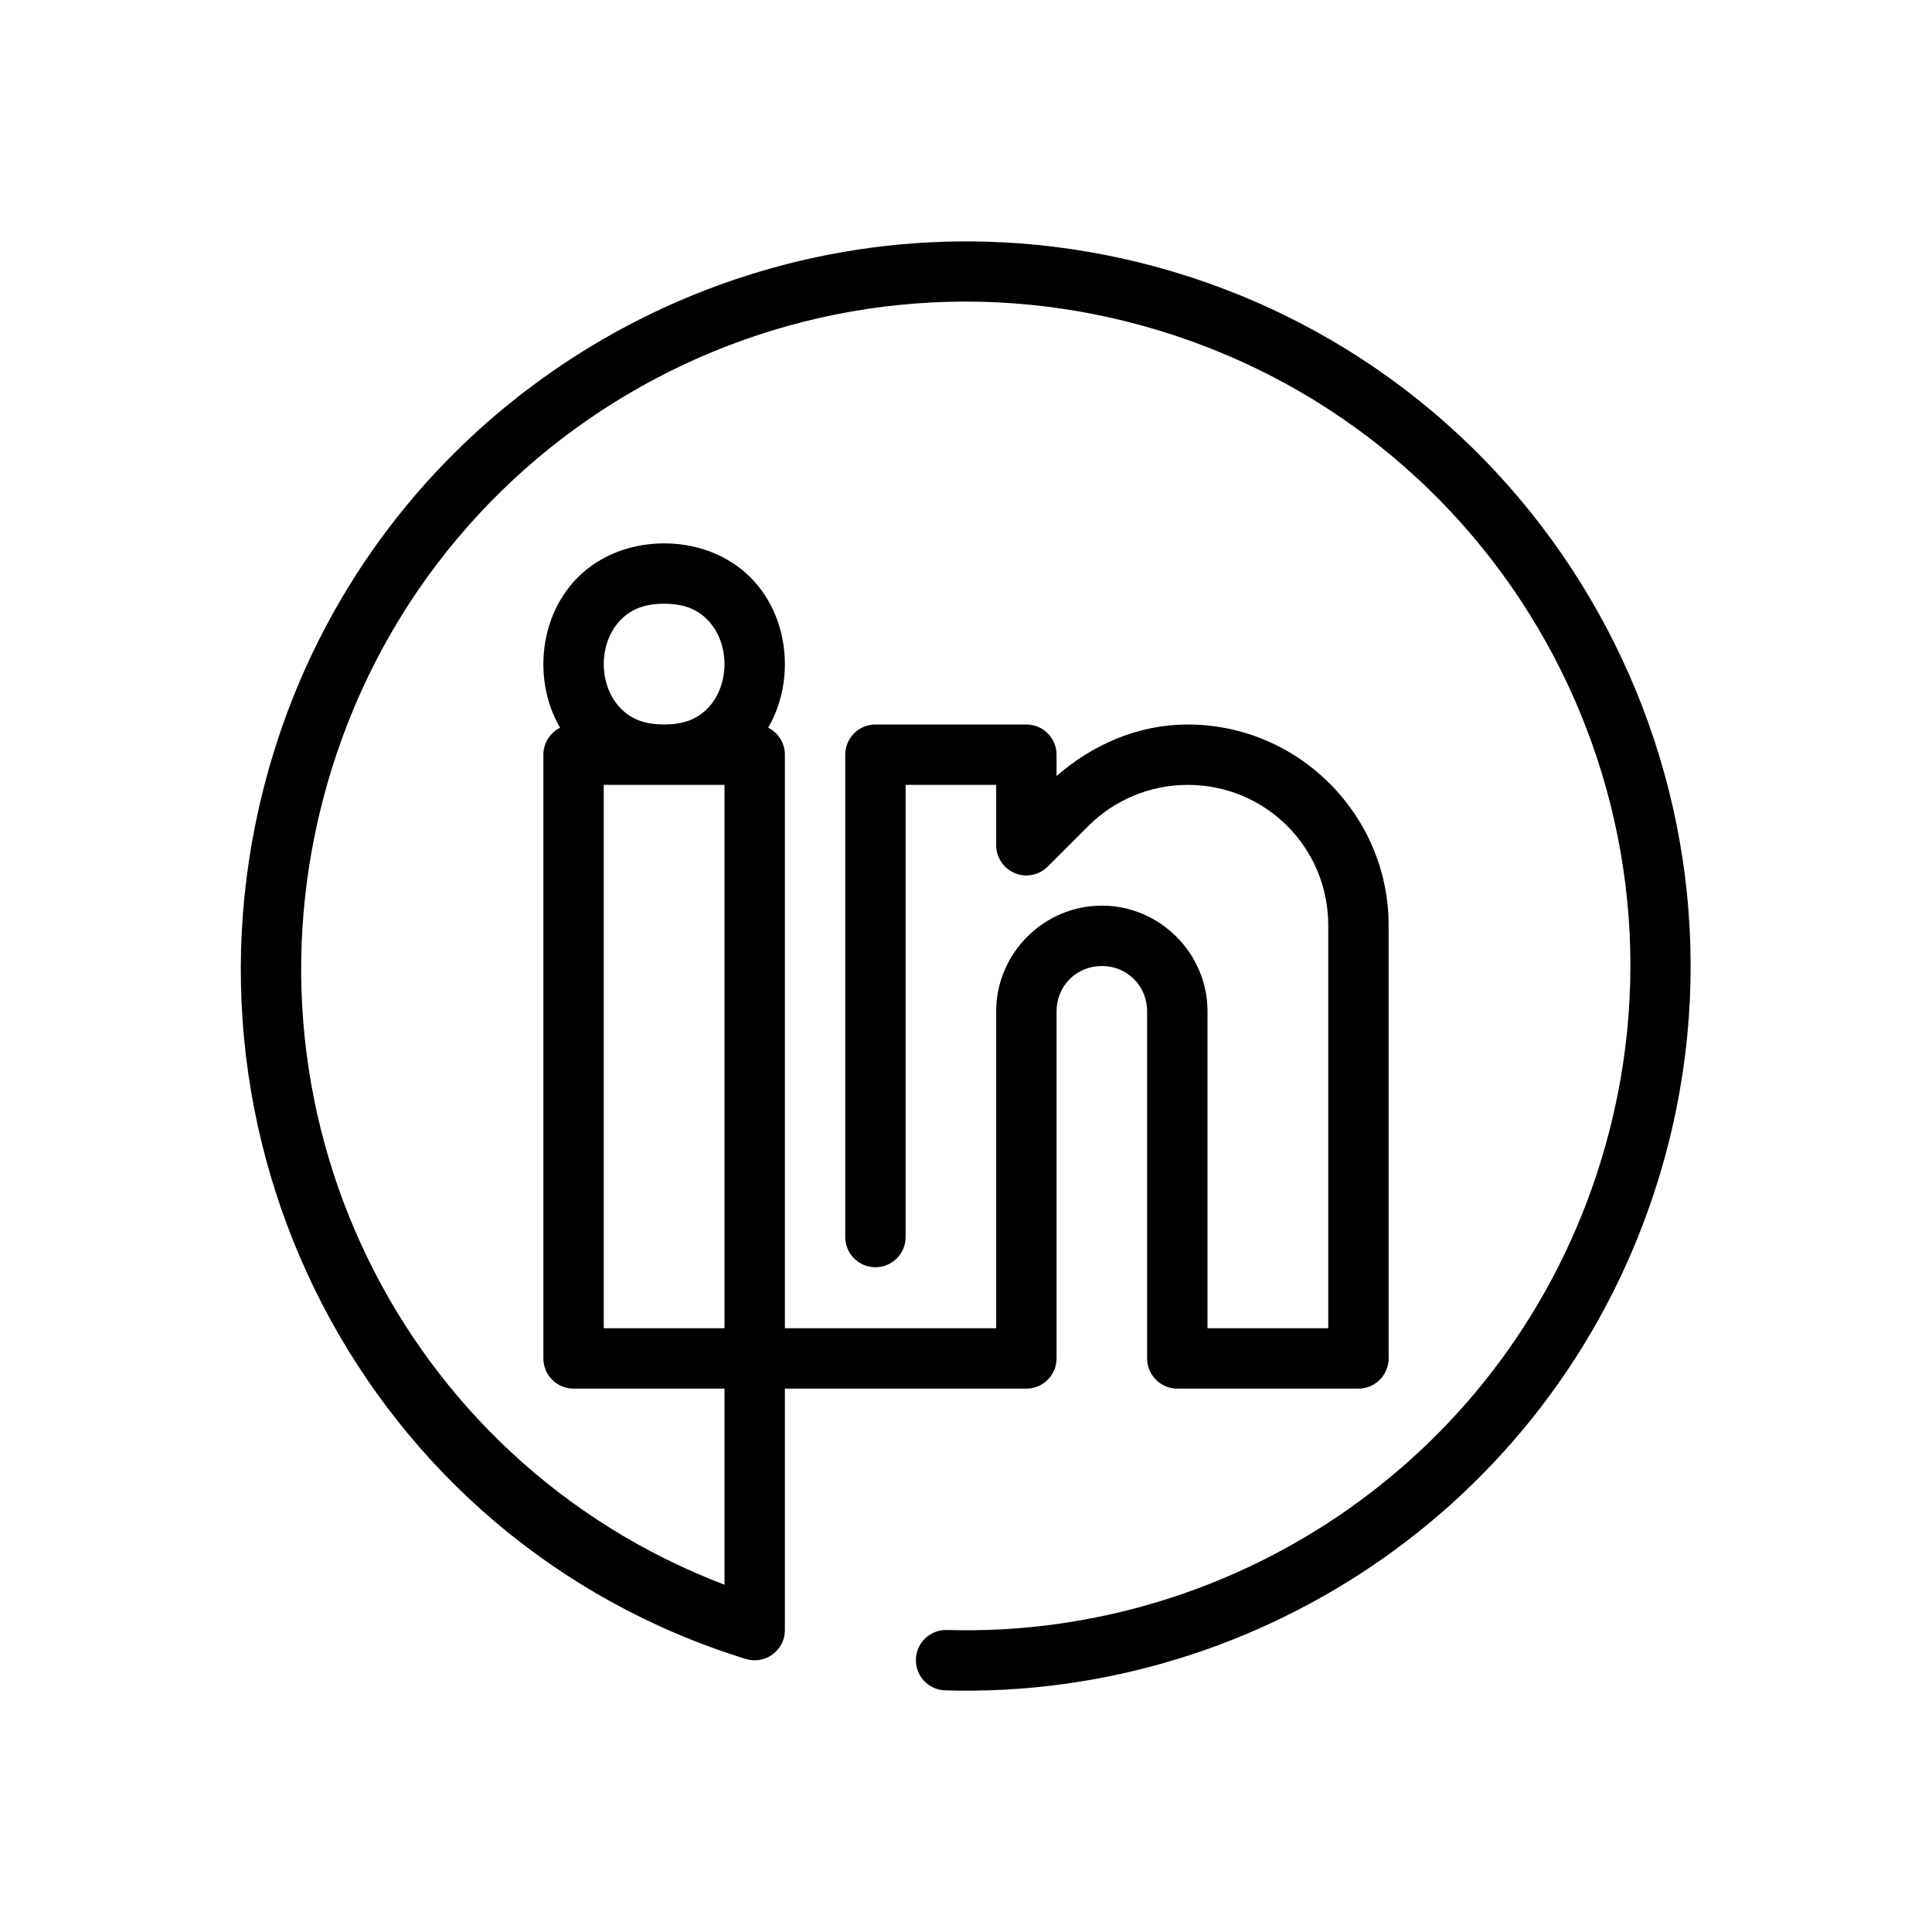
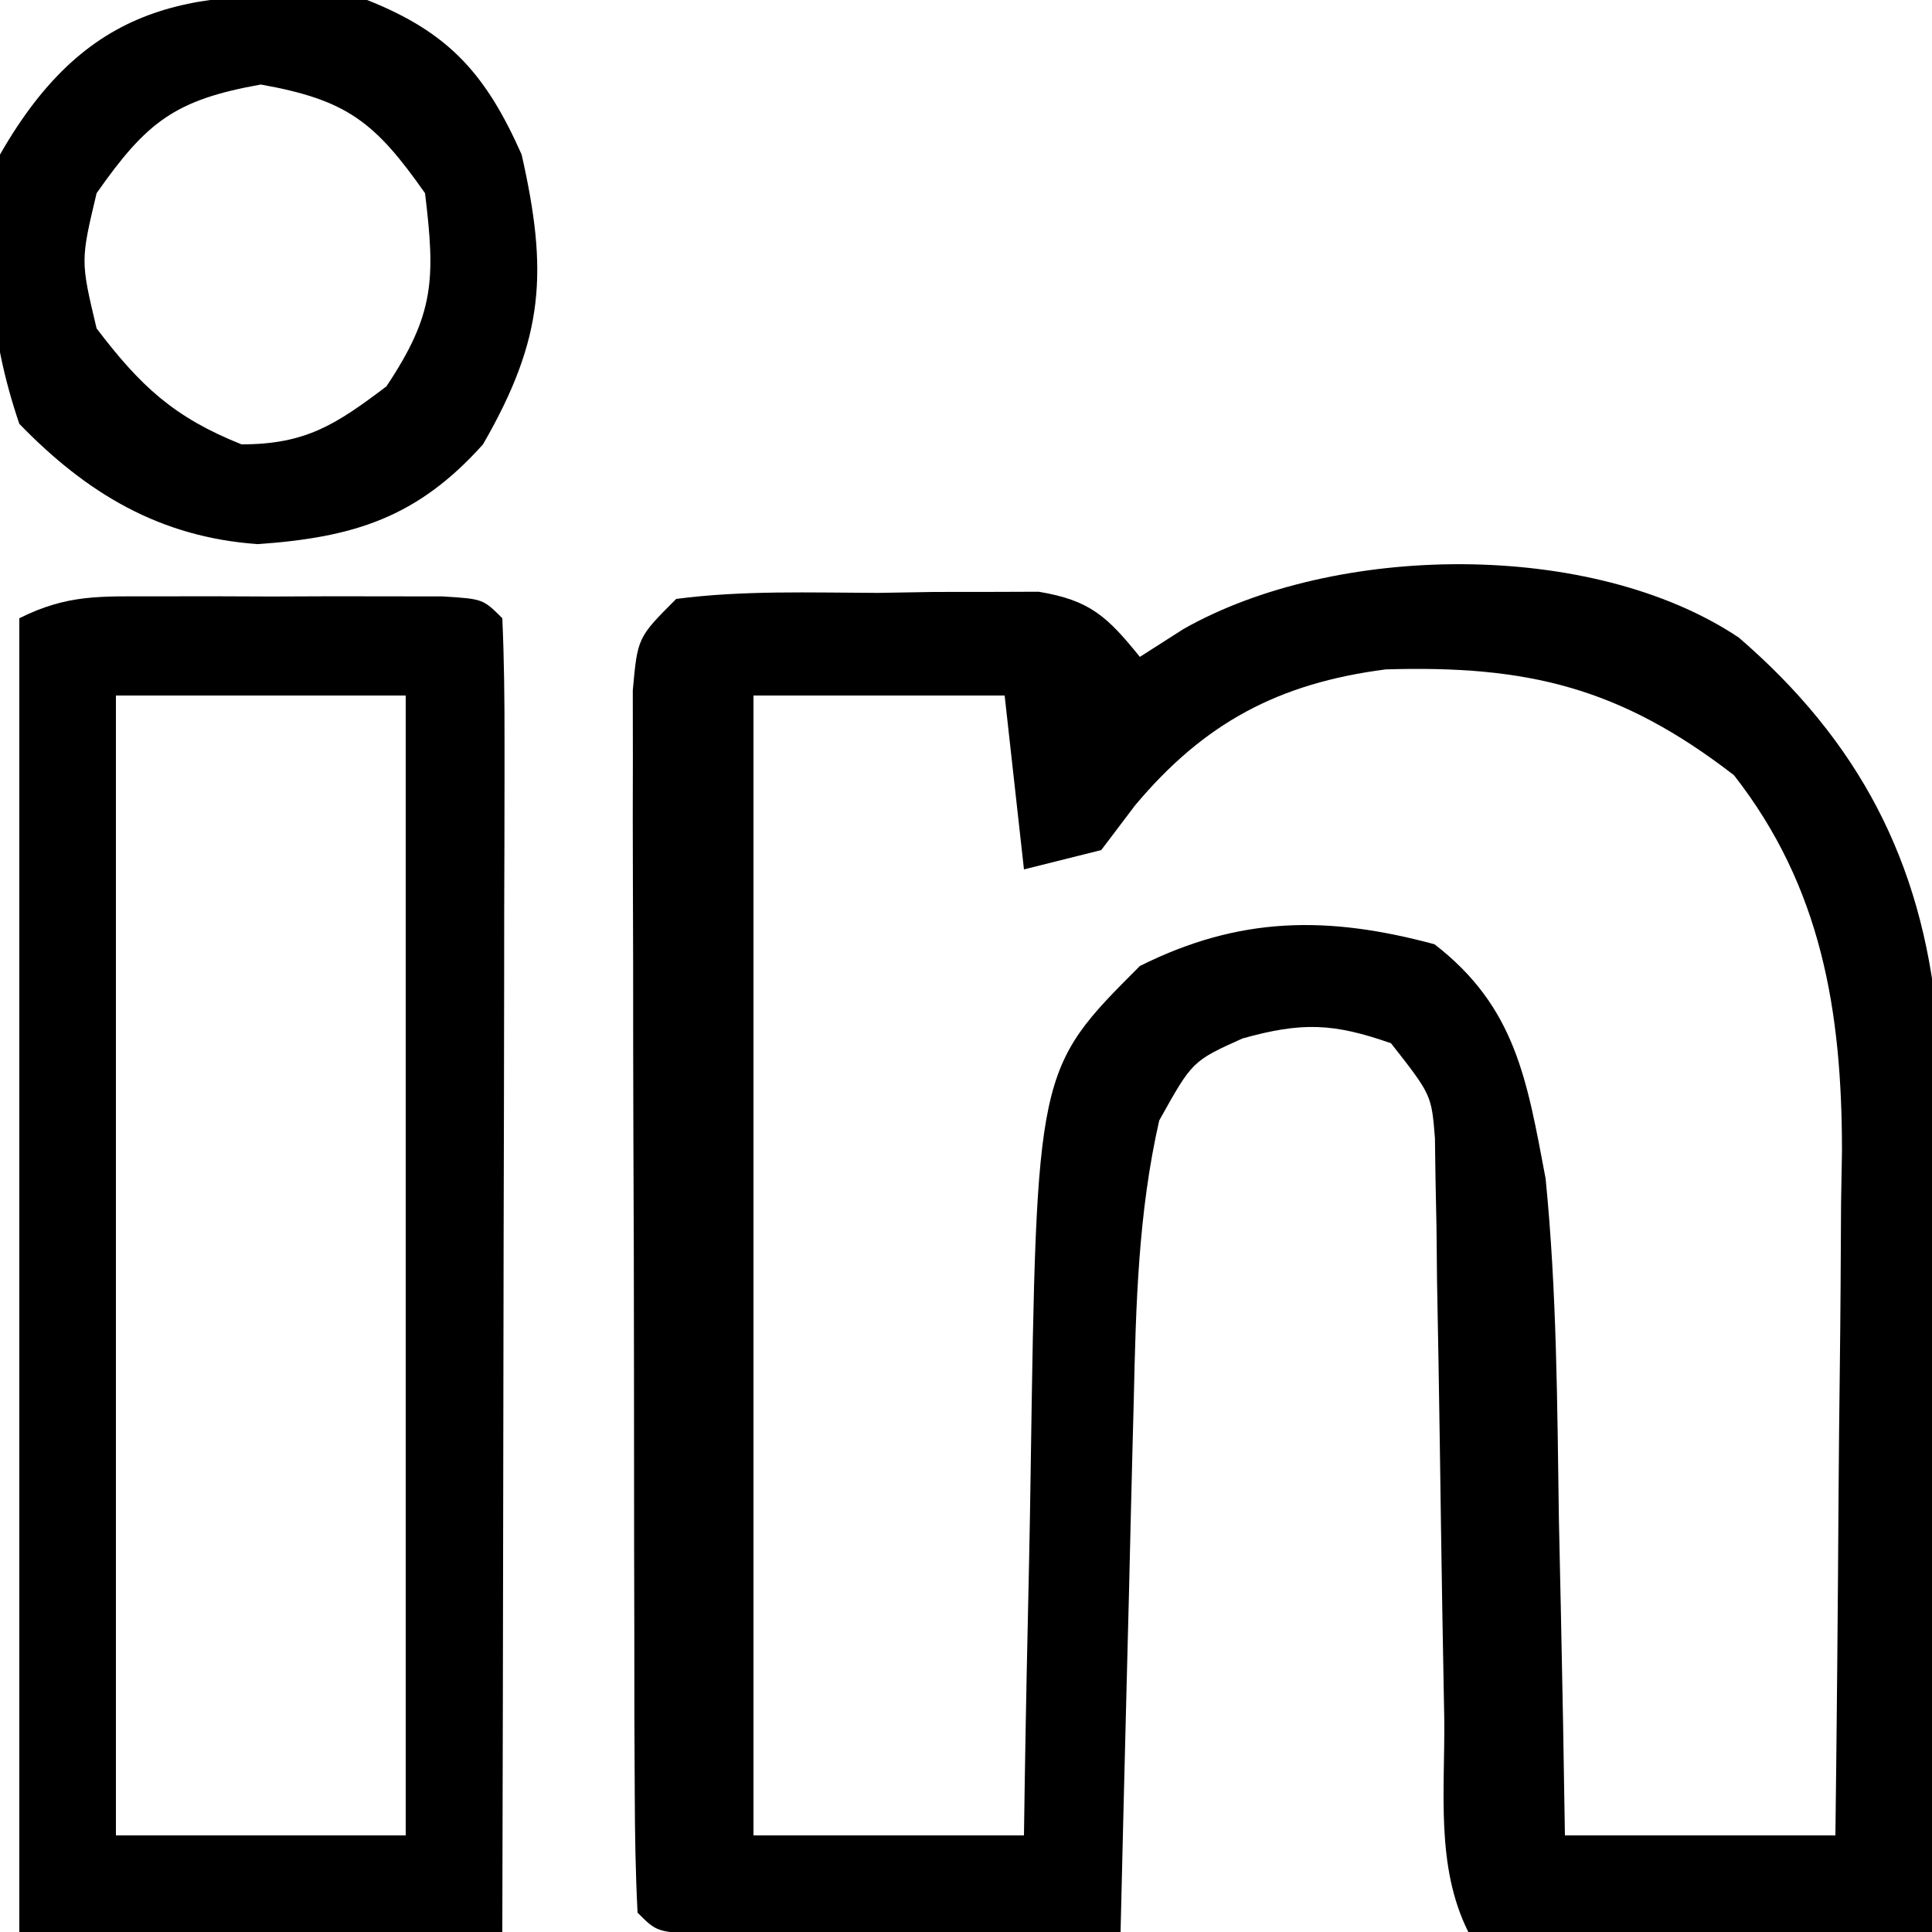
- <svg xmlns="http://www.w3.org/2000/svg" viewBox="0 0 64 64" width="100px" height="100px">
-   <path d="M 32.25 7.998 C 21.909 7.891 12.279 14.533 9.07 24.912 C 5.162 37.555 12.048 51.042 24.705 54.955 A 1 1 0 0 0 26 54 L 26 46 L 34 46 A 1 1 0 0 0 35 45 L 35 33.5 C 35 32.659 35.659 32 36.5 32 C 37.341 32 38 32.659 38 33.5 L 38 45 A 1 1 0 0 0 39 46 L 45 46 A 1 1 0 0 0 46 45 L 46 30.656 C 46 26.992 43.008 24 39.344 24 C 37.727 24 36.21 24.649 35 25.707 L 35 25 A 1 1 0 0 0 34 24 L 29 24 A 1 1 0 0 0 28 25 L 28 40.979 A 1 1 0 1 0 30 40.979 L 30 26 L 33 26 L 33 28 A 1 1 0 0 0 34.707 28.707 L 36.051 27.363 C 36.925 26.49 38.109 26 39.344 26 C 41.927 26 44 28.073 44 30.656 L 44 44 L 40 44 L 40 33.5 C 40 31.579 38.421 30 36.5 30 C 34.579 30 33 31.579 33 33.5 L 33 44 L 26 44 L 26 25 A 1 1 0 0 0 25.447 24.105 C 25.822 23.46 26 22.726 26 22 C 26 21.028 25.681 20.042 24.998 19.273 C 24.315 18.505 23.25 18 22 18 C 20.75 18 19.685 18.505 19.002 19.273 C 18.319 20.042 18 21.028 18 22 C 18 22.727 18.177 23.462 18.553 24.107 A 1 1 0 0 0 18 25 L 18 45 A 1 1 0 0 0 19 46 L 24 46 L 24 52.496 C 13.254 48.399 7.527 36.672 10.98 25.502 C 14.573 13.882 26.878 7.388 38.498 10.98 C 50.118 14.573 56.612 26.878 53.02 38.498 C 50.03 48.165 41.001 54.278 31.369 53.996 A 1 1 0 1 0 31.311 55.996 C 41.825 56.304 51.675 49.613 54.93 39.088 C 58.841 26.436 51.74 12.982 39.088 9.07 C 37.506 8.581 35.913 8.265 34.326 8.109 C 33.632 8.041 32.939 8.005 32.25 7.998 z M 22 20 C 22.75 20 23.185 20.245 23.502 20.602 C 23.819 20.958 24 21.472 24 22 C 24 22.528 23.819 23.042 23.502 23.398 C 23.185 23.755 22.75 24 22 24 C 21.25 24 20.815 23.755 20.498 23.398 C 20.181 23.042 20 22.528 20 22 C 20 21.472 20.181 20.958 20.498 20.602 C 20.815 20.245 21.25 20 22 20 z M 20 26 L 22 26 L 24 26 L 24 44 L 20 44 L 20 26 z" />
+ <svg xmlns="http://www.w3.org/2000/svg" version="1.1" width="100" height="100">
+   <path d="M0 0 C6.186 5.334 9.48 11.57 10.262 19.736 C10.345 22.767 10.338 25.784 10.293 28.816 C10.289 29.913 10.284 31.011 10.28 32.141 C10.263 35.615 10.226 39.089 10.188 42.562 C10.172 44.93 10.159 47.298 10.146 49.666 C10.116 55.444 10.057 61.222 10 67 C2.08 67 -5.84 67 -14 67 C-15.704 63.592 -15.201 59.694 -15.246 55.941 C-15.279 54.093 -15.312 52.245 -15.346 50.396 C-15.393 47.476 -15.438 44.555 -15.477 41.634 C-15.516 38.819 -15.568 36.005 -15.621 33.191 C-15.63 32.316 -15.638 31.441 -15.647 30.54 C-15.672 29.318 -15.672 29.318 -15.697 28.073 C-15.707 27.357 -15.718 26.641 -15.728 25.904 C-15.907 23.672 -15.907 23.672 -18 21 C-20.992 19.949 -22.621 19.894 -25.688 20.75 C-28.286 21.921 -28.286 21.921 -30 25 C-31.089 29.783 -31.208 34.576 -31.316 39.461 C-31.337 40.252 -31.358 41.042 -31.379 41.857 C-31.444 44.363 -31.504 46.869 -31.562 49.375 C-31.606 51.082 -31.649 52.789 -31.693 54.496 C-31.8 58.664 -31.901 62.832 -32 67 C-35.979 67.029 -39.958 67.047 -43.938 67.062 C-45.642 67.075 -45.642 67.075 -47.381 67.088 C-48.46 67.091 -49.54 67.094 -50.652 67.098 C-52.153 67.106 -52.153 67.106 -53.683 67.114 C-56 67 -56 67 -57 66 C-57.105 63.955 -57.139 61.907 -57.145 59.86 C-57.152 58.545 -57.158 57.23 -57.165 55.875 C-57.166 54.429 -57.167 52.982 -57.168 51.535 C-57.171 50.062 -57.175 48.588 -57.178 47.115 C-57.184 44.022 -57.186 40.929 -57.185 37.836 C-57.185 33.867 -57.199 29.898 -57.216 25.928 C-57.227 22.884 -57.229 19.839 -57.229 16.795 C-57.23 15.331 -57.234 13.867 -57.242 12.404 C-57.252 10.359 -57.248 8.314 -57.243 6.27 C-57.244 5.105 -57.246 3.94 -57.247 2.739 C-57 0 -57 0 -55 -2 C-51.541 -2.451 -48.048 -2.324 -44.562 -2.312 C-43.595 -2.329 -42.628 -2.345 -41.631 -2.361 C-40.702 -2.362 -39.773 -2.363 -38.816 -2.363 C-37.965 -2.366 -37.114 -2.369 -36.237 -2.372 C-33.558 -1.926 -32.684 -1.075 -31 1 C-30.258 0.526 -29.515 0.051 -28.75 -0.438 C-20.922 -4.885 -7.622 -5.093 0 0 Z M-31.25 8.688 C-31.828 9.451 -32.405 10.214 -33 11 C-34.32 11.33 -35.64 11.66 -37 12 C-37.33 9.03 -37.66 6.06 -38 3 C-42.29 3 -46.58 3 -51 3 C-51 22.47 -51 41.94 -51 62 C-46.38 62 -41.76 62 -37 62 C-36.985 61.017 -36.971 60.034 -36.956 59.022 C-36.897 55.337 -36.82 51.652 -36.738 47.968 C-36.705 46.381 -36.676 44.793 -36.654 43.205 C-36.345 22.345 -36.345 22.345 -31 17 C-25.839 14.42 -21.28 14.386 -15.75 15.875 C-11.547 19.123 -10.967 22.883 -10 28 C-9.416 33.855 -9.398 39.746 -9.312 45.625 C-9.279 47.217 -9.245 48.81 -9.209 50.402 C-9.125 54.268 -9.058 58.134 -9 62 C-4.38 62 0.24 62 5 62 C5.075 56.041 5.129 50.082 5.165 44.123 C5.18 42.099 5.2 40.075 5.226 38.051 C5.263 35.129 5.28 32.207 5.293 29.285 C5.308 28.391 5.324 27.497 5.34 26.576 C5.342 19.35 4.283 12.917 -0.25 7.125 C-6.132 2.58 -10.932 1.426 -18.281 1.648 C-23.823 2.365 -27.677 4.419 -31.25 8.688 Z " fill="#000000" transform="translate(90,33)" />
+   <path d="M0 0 C0.982 -0.001 1.963 -0.003 2.975 -0.004 C4.517 0.002 4.517 0.002 6.09 0.008 C7.122 0.004 8.154 0 9.217 -0.004 C10.197 -0.003 11.177 -0.001 12.188 0 C13.543 0.002 13.543 0.002 14.926 0.003 C17.027 0.133 17.027 0.133 18.027 1.133 C18.122 3.25 18.145 5.37 18.141 7.489 C18.141 8.152 18.141 8.815 18.141 9.499 C18.141 11.701 18.133 13.903 18.125 16.105 C18.123 17.629 18.122 19.152 18.121 20.675 C18.117 24.691 18.107 28.707 18.096 32.724 C18.086 36.819 18.081 40.914 18.076 45.01 C18.065 53.051 18.048 61.092 18.027 69.133 C9.777 69.133 1.527 69.133 -6.973 69.133 C-6.973 46.693 -6.973 24.253 -6.973 1.133 C-4.483 -0.112 -2.783 0.003 0 0 Z M-1.973 5.133 C-1.973 24.603 -1.973 44.073 -1.973 64.133 C2.977 64.133 7.927 64.133 13.027 64.133 C13.027 44.663 13.027 25.193 13.027 5.133 C8.077 5.133 3.127 5.133 -1.973 5.133 Z " fill="#000000" transform="translate(7.972656,30.86719)" />
+   <path d="M0 0 C4.253 1.684 6.151 3.84 8 8 C9.364 14.042 9.195 17.462 6 23 C2.598 26.802 -0.704 27.817 -5.652 28.164 C-10.73 27.809 -14.511 25.536 -18 21.938 C-19.593 17.257 -19.884 12.872 -19 8 C-14.36 -0.117 -8.815 -0.702 0 0 Z M-14 10 C-14.833 13.5 -14.833 13.5 -14 17 C-11.721 19.995 -9.995 21.602 -6.5 23 C-3.182 23 -1.621 21.984 1 20 C3.5 16.25 3.536 14.441 3 10 C0.408 6.308 -1.041 5.171 -5.5 4.375 C-9.959 5.171 -11.408 6.308 -14 10 Z " fill="#000000" transform="translate(19,0)" />
</svg>
